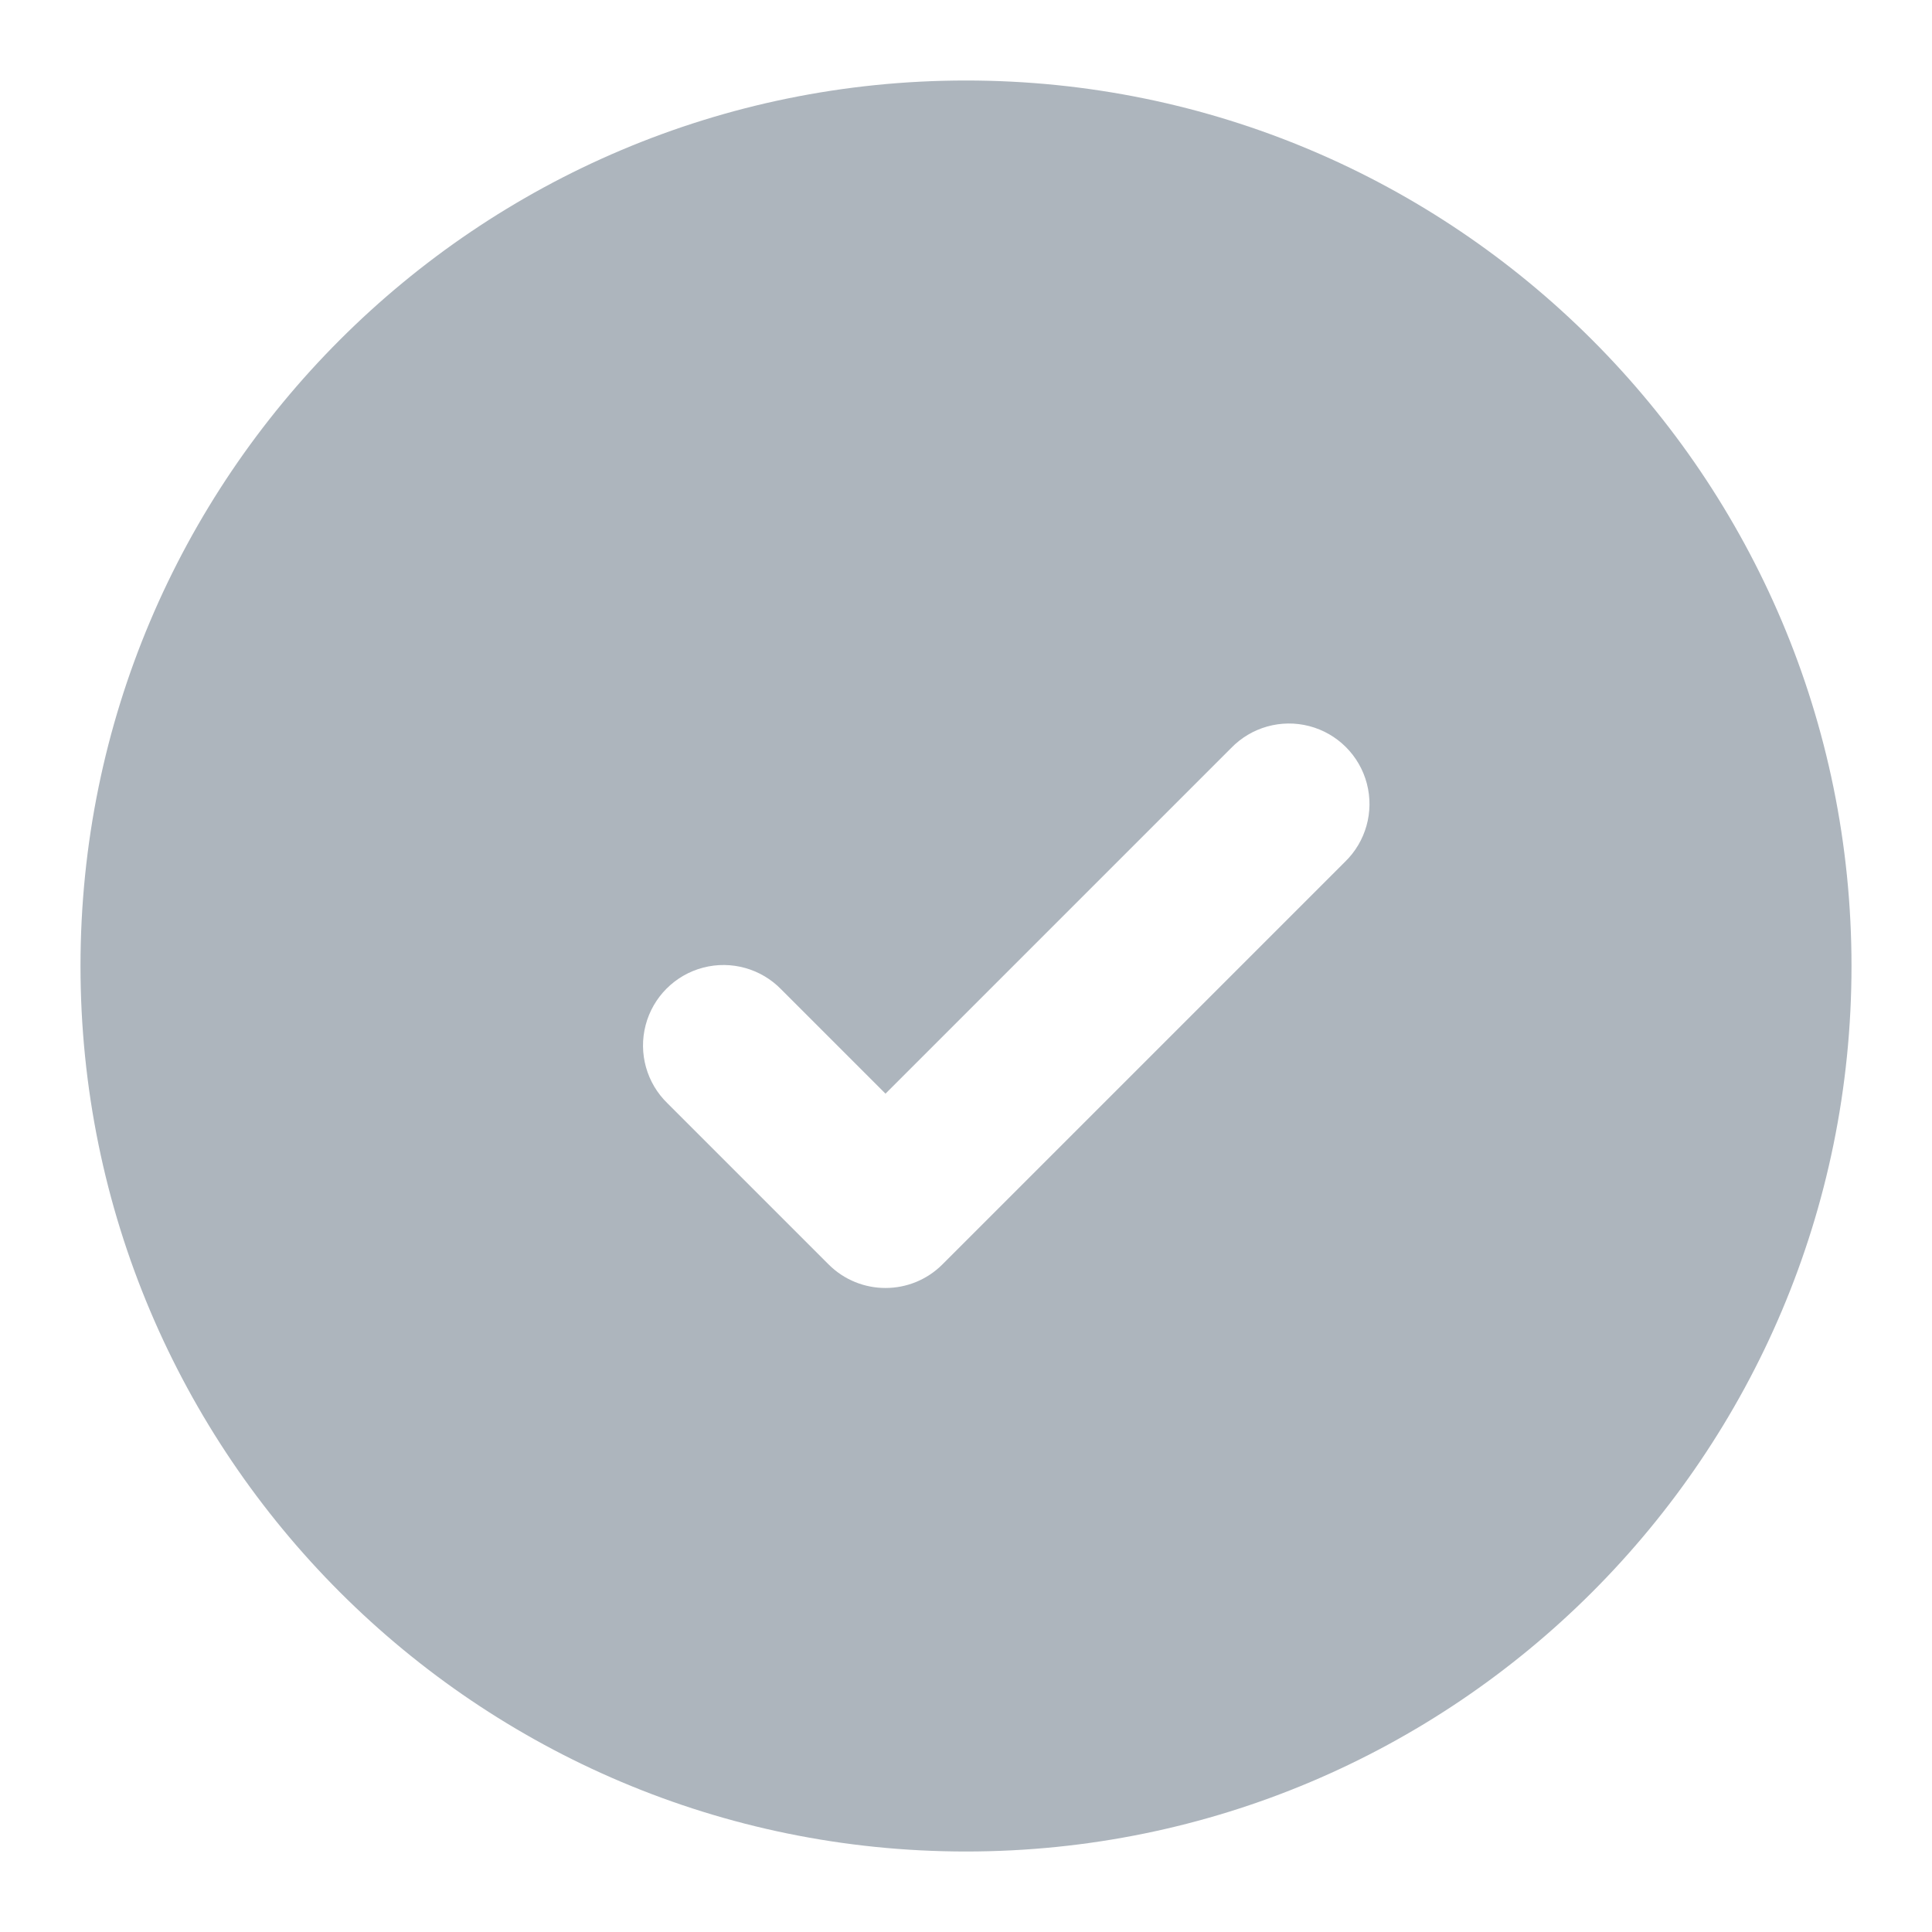
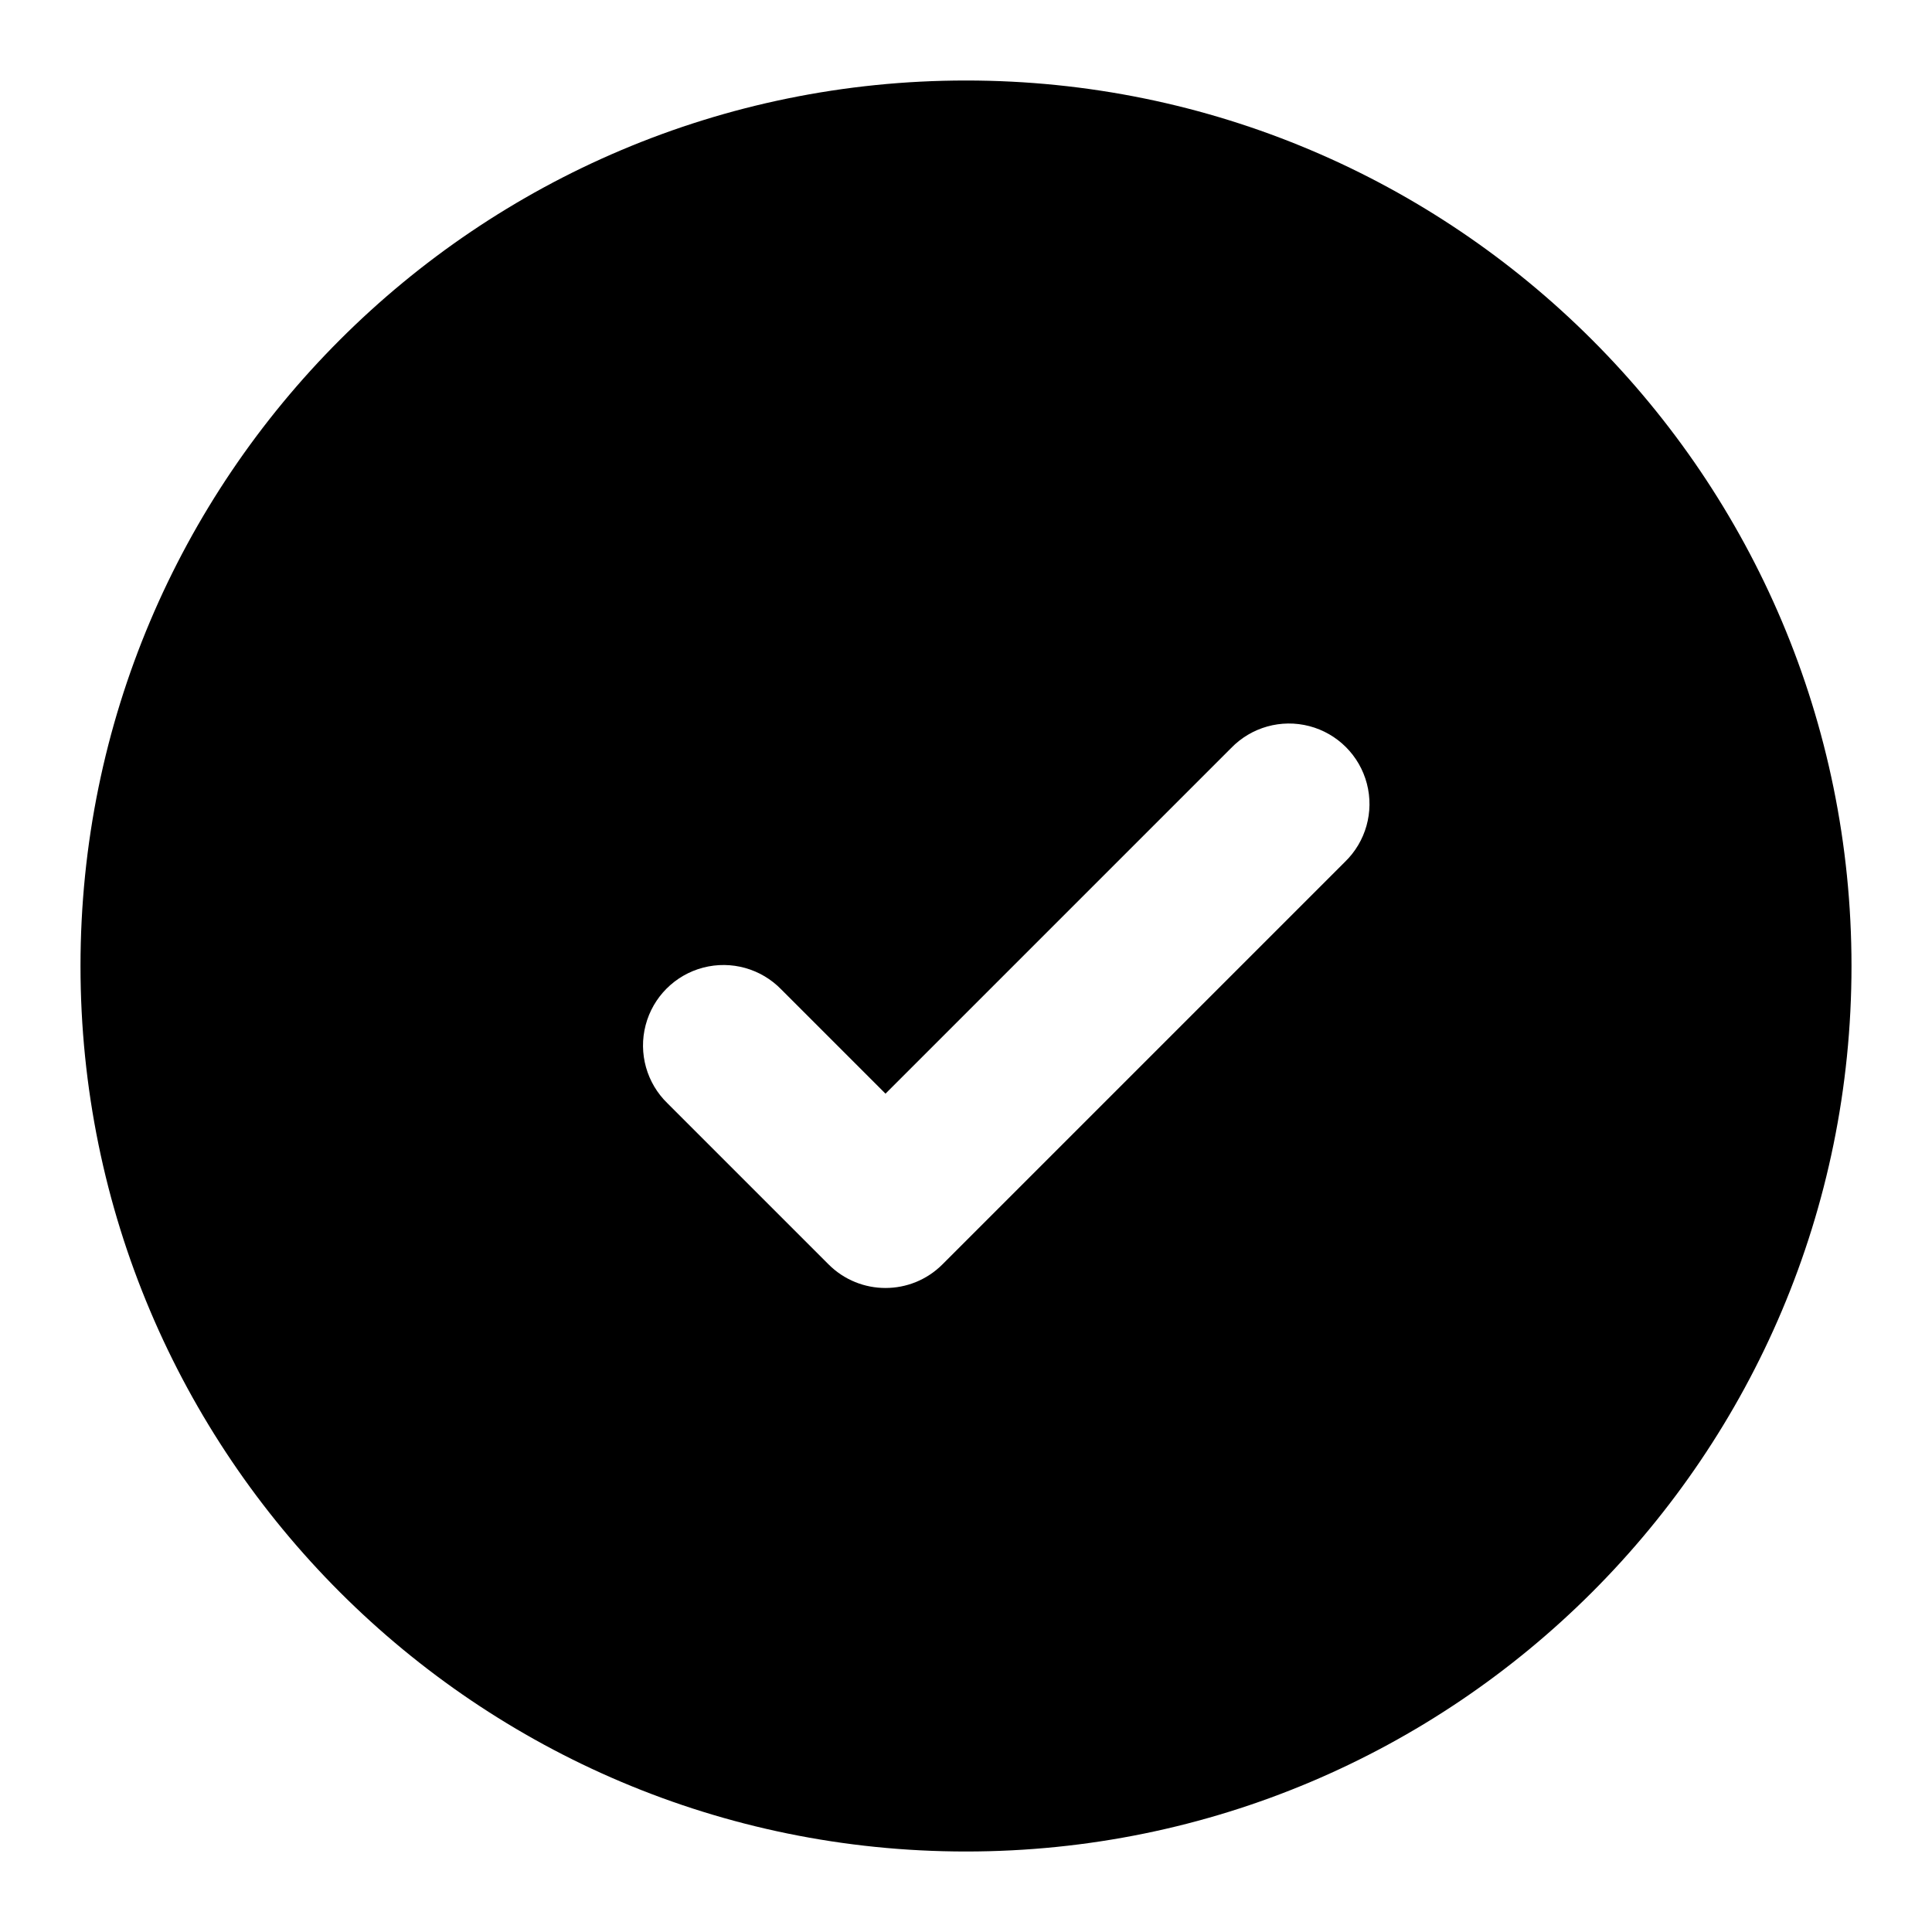
<svg xmlns="http://www.w3.org/2000/svg" width="24" height="24" viewBox="0 0 24 24">
-   <path d="M12 23C5.925 23 1 18.075 1 12S5.925 1 12 1s11 4.925 11 11-4.925 11-11 11zm3.293-13.707L11 13.586l-1.293-1.293a1 1 0 1 0-1.414 1.414l2 2a1 1 0 0 0 1.414 0l5-5a1 1 0 1 0-1.414-1.414z" fill="#ADB5BD" fill-rule="evenodd" />
+   <path d="M12 23C5.925 23 1 18.075 1 12S5.925 1 12 1s11 4.925 11 11-4.925 11-11 11zm3.293-13.707L11 13.586l-1.293-1.293a1 1 0 1 0-1.414 1.414l2 2a1 1 0 0 0 1.414 0l5-5a1 1 0 1 0-1.414-1.414z" />
</svg>
